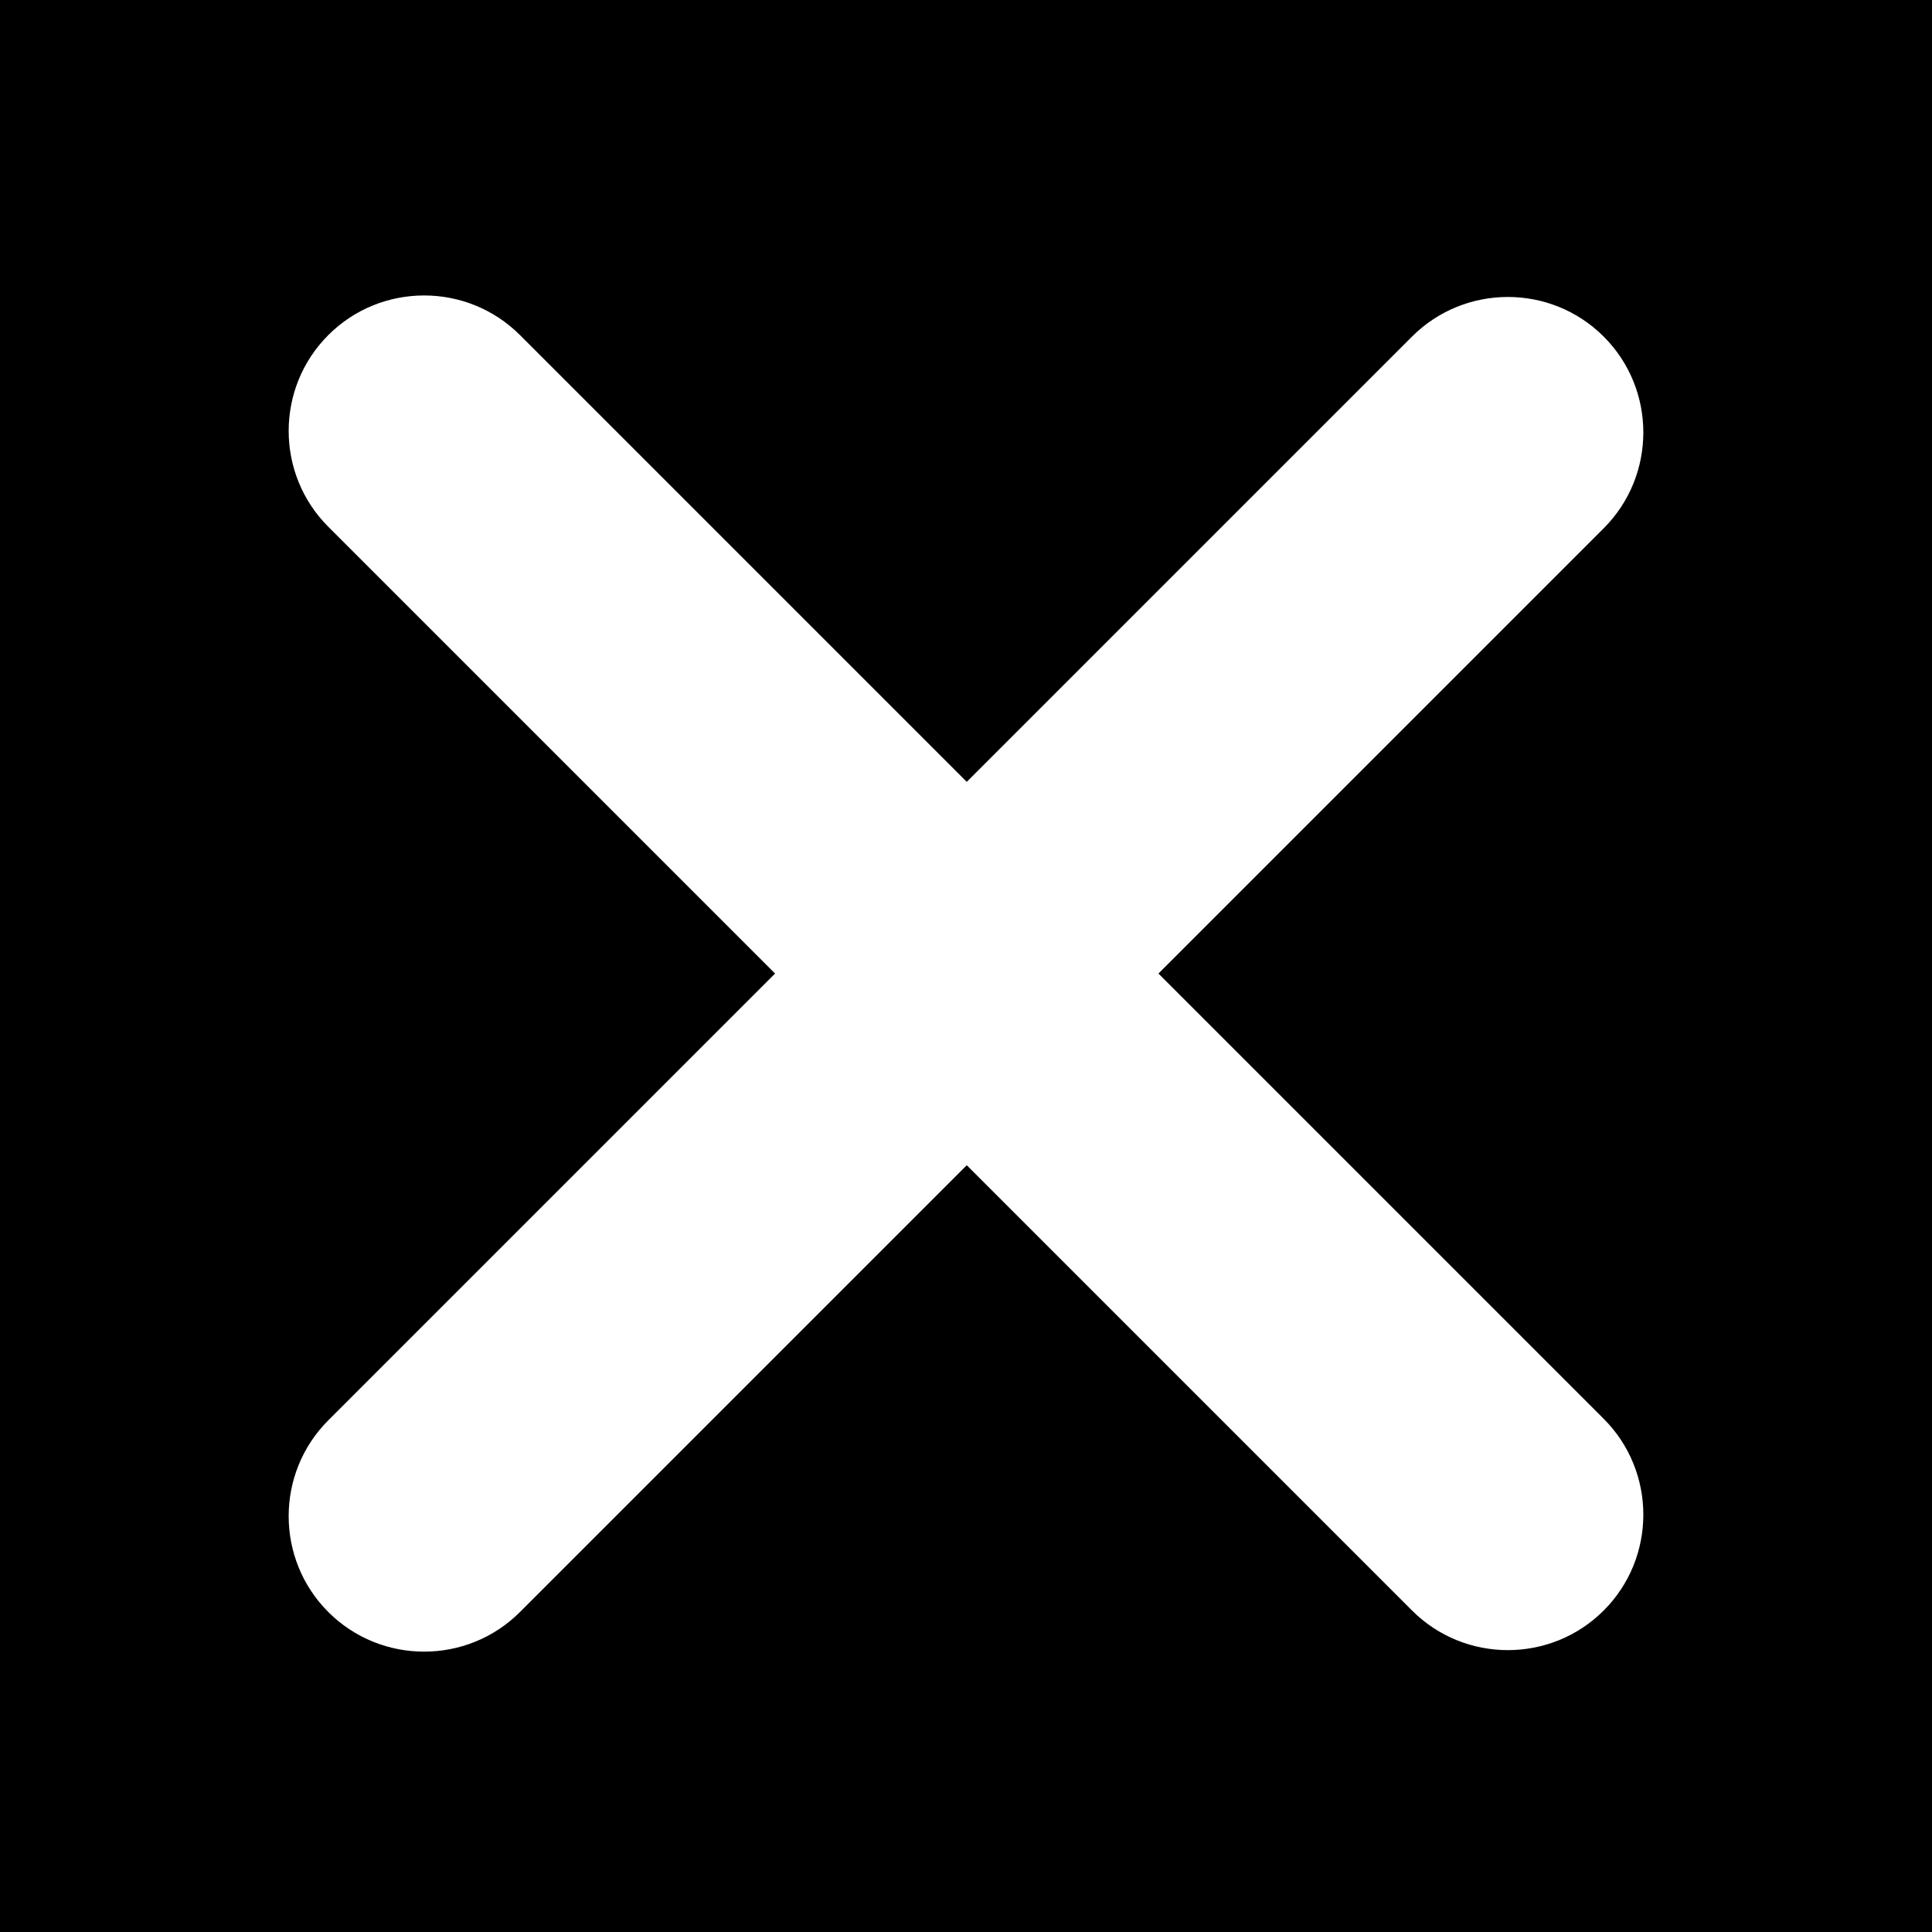
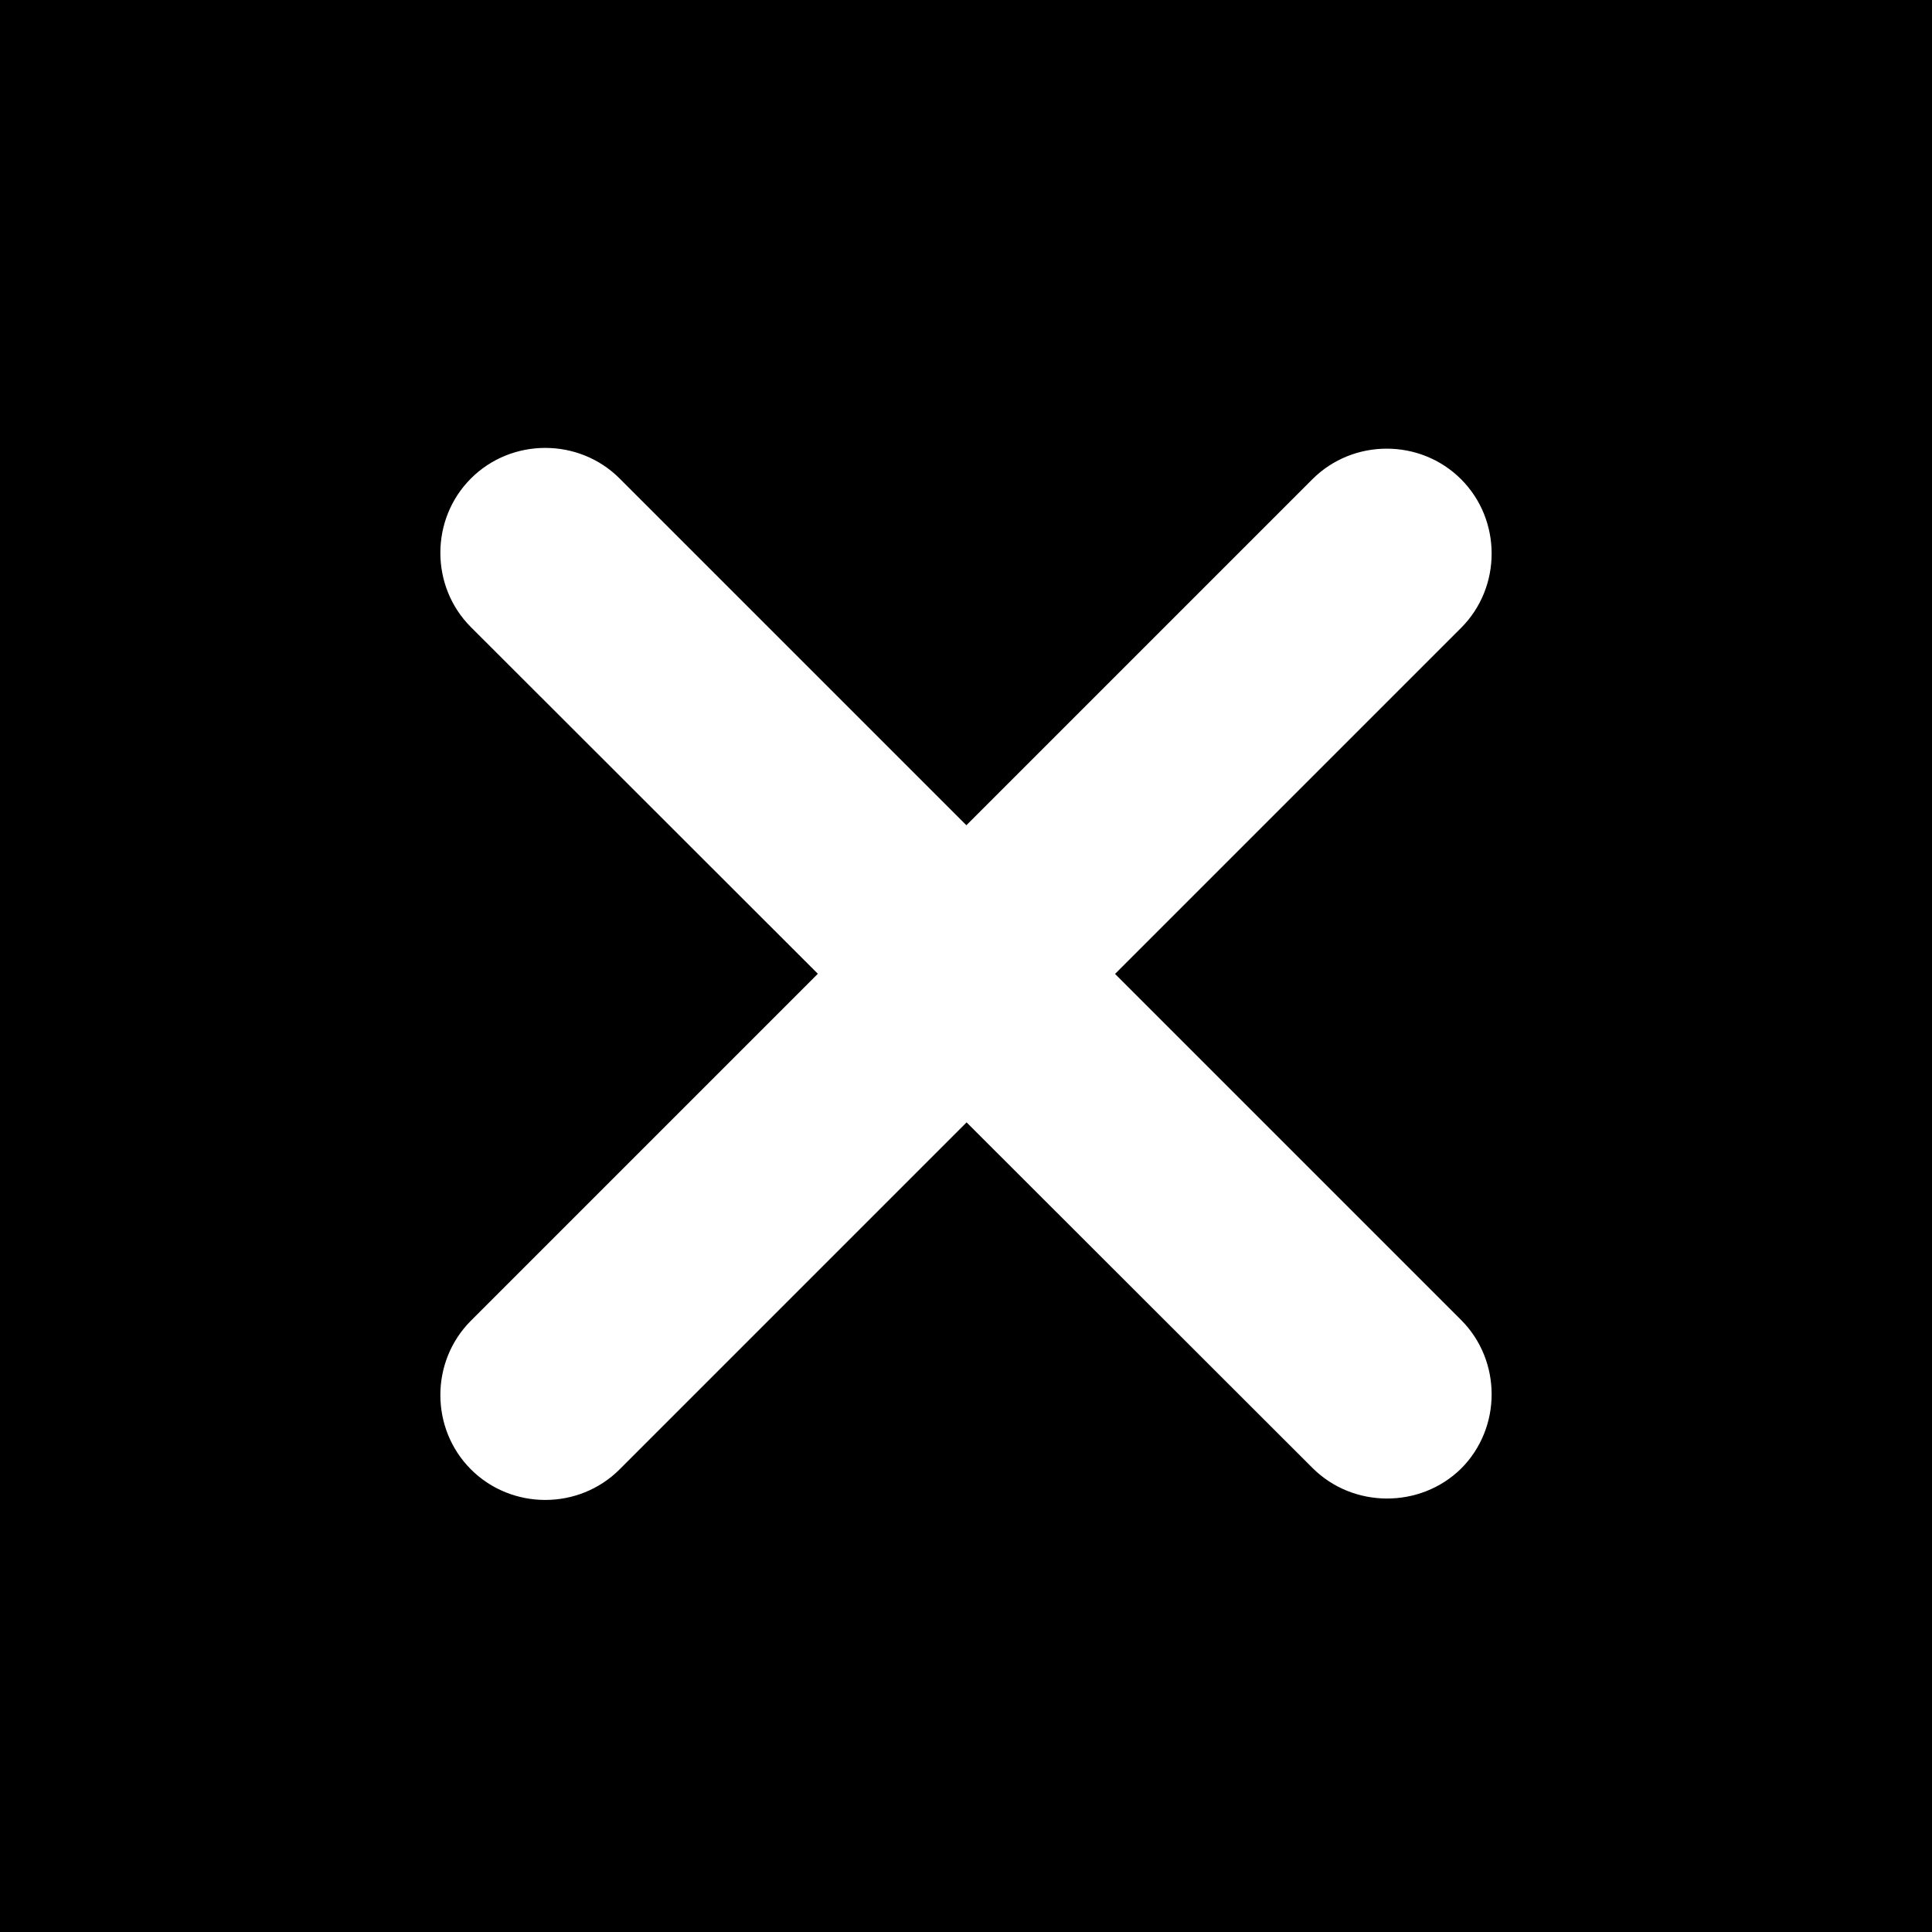
<svg xmlns="http://www.w3.org/2000/svg" version="1.1" id="Layer_1" x="0px" y="0px" viewBox="0 0 256 256" style="enable-background:new 0 0 256 256;" xml:space="preserve">
  <style type="text/css">
	.st0{fill:#FFFFFF;}
</style>
  <rect width="256" height="256" />
-   <path class="st0" d="M187.1,213.4L43.5,69.8c-7-7-7-18.4,0-25.4l0,0c7-7,18.4-7,25.4,0L212.5,188c7,7,7,18.4,0,25.4l0,0  C205.5,220.4,194.1,220.4,187.1,213.4z M212.5,70L68.9,213.6c-7,7-18.4,7-25.4,0l0,0c-7-7-7-18.4,0-25.4L187.1,44.6  c7-7,18.4-7,25.4,0l0,0C219.5,51.6,219.5,63,212.5,70z" />
+   <path class="st0" d="M173.9,194.5L62.4,83.1c-5.4-5.4-5.4-14.3,0-19.7l0,0c5.4-5.4,14.3-5.4,19.7,0l111.5,111.5  c5.4,5.4,5.4,14.3,0,19.7l0,0C188.2,199.9,179.3,199.9,173.9,194.5z M193.6,83.2L82.1,194.7c-5.4,5.4-14.3,5.4-19.7,0l0,0  c-5.4-5.4-5.4-14.3,0-19.7L173.9,63.5c5.4-5.4,14.3-5.4,19.7,0l0,0C199,68.9,199,77.8,193.6,83.2z" />
</svg>
